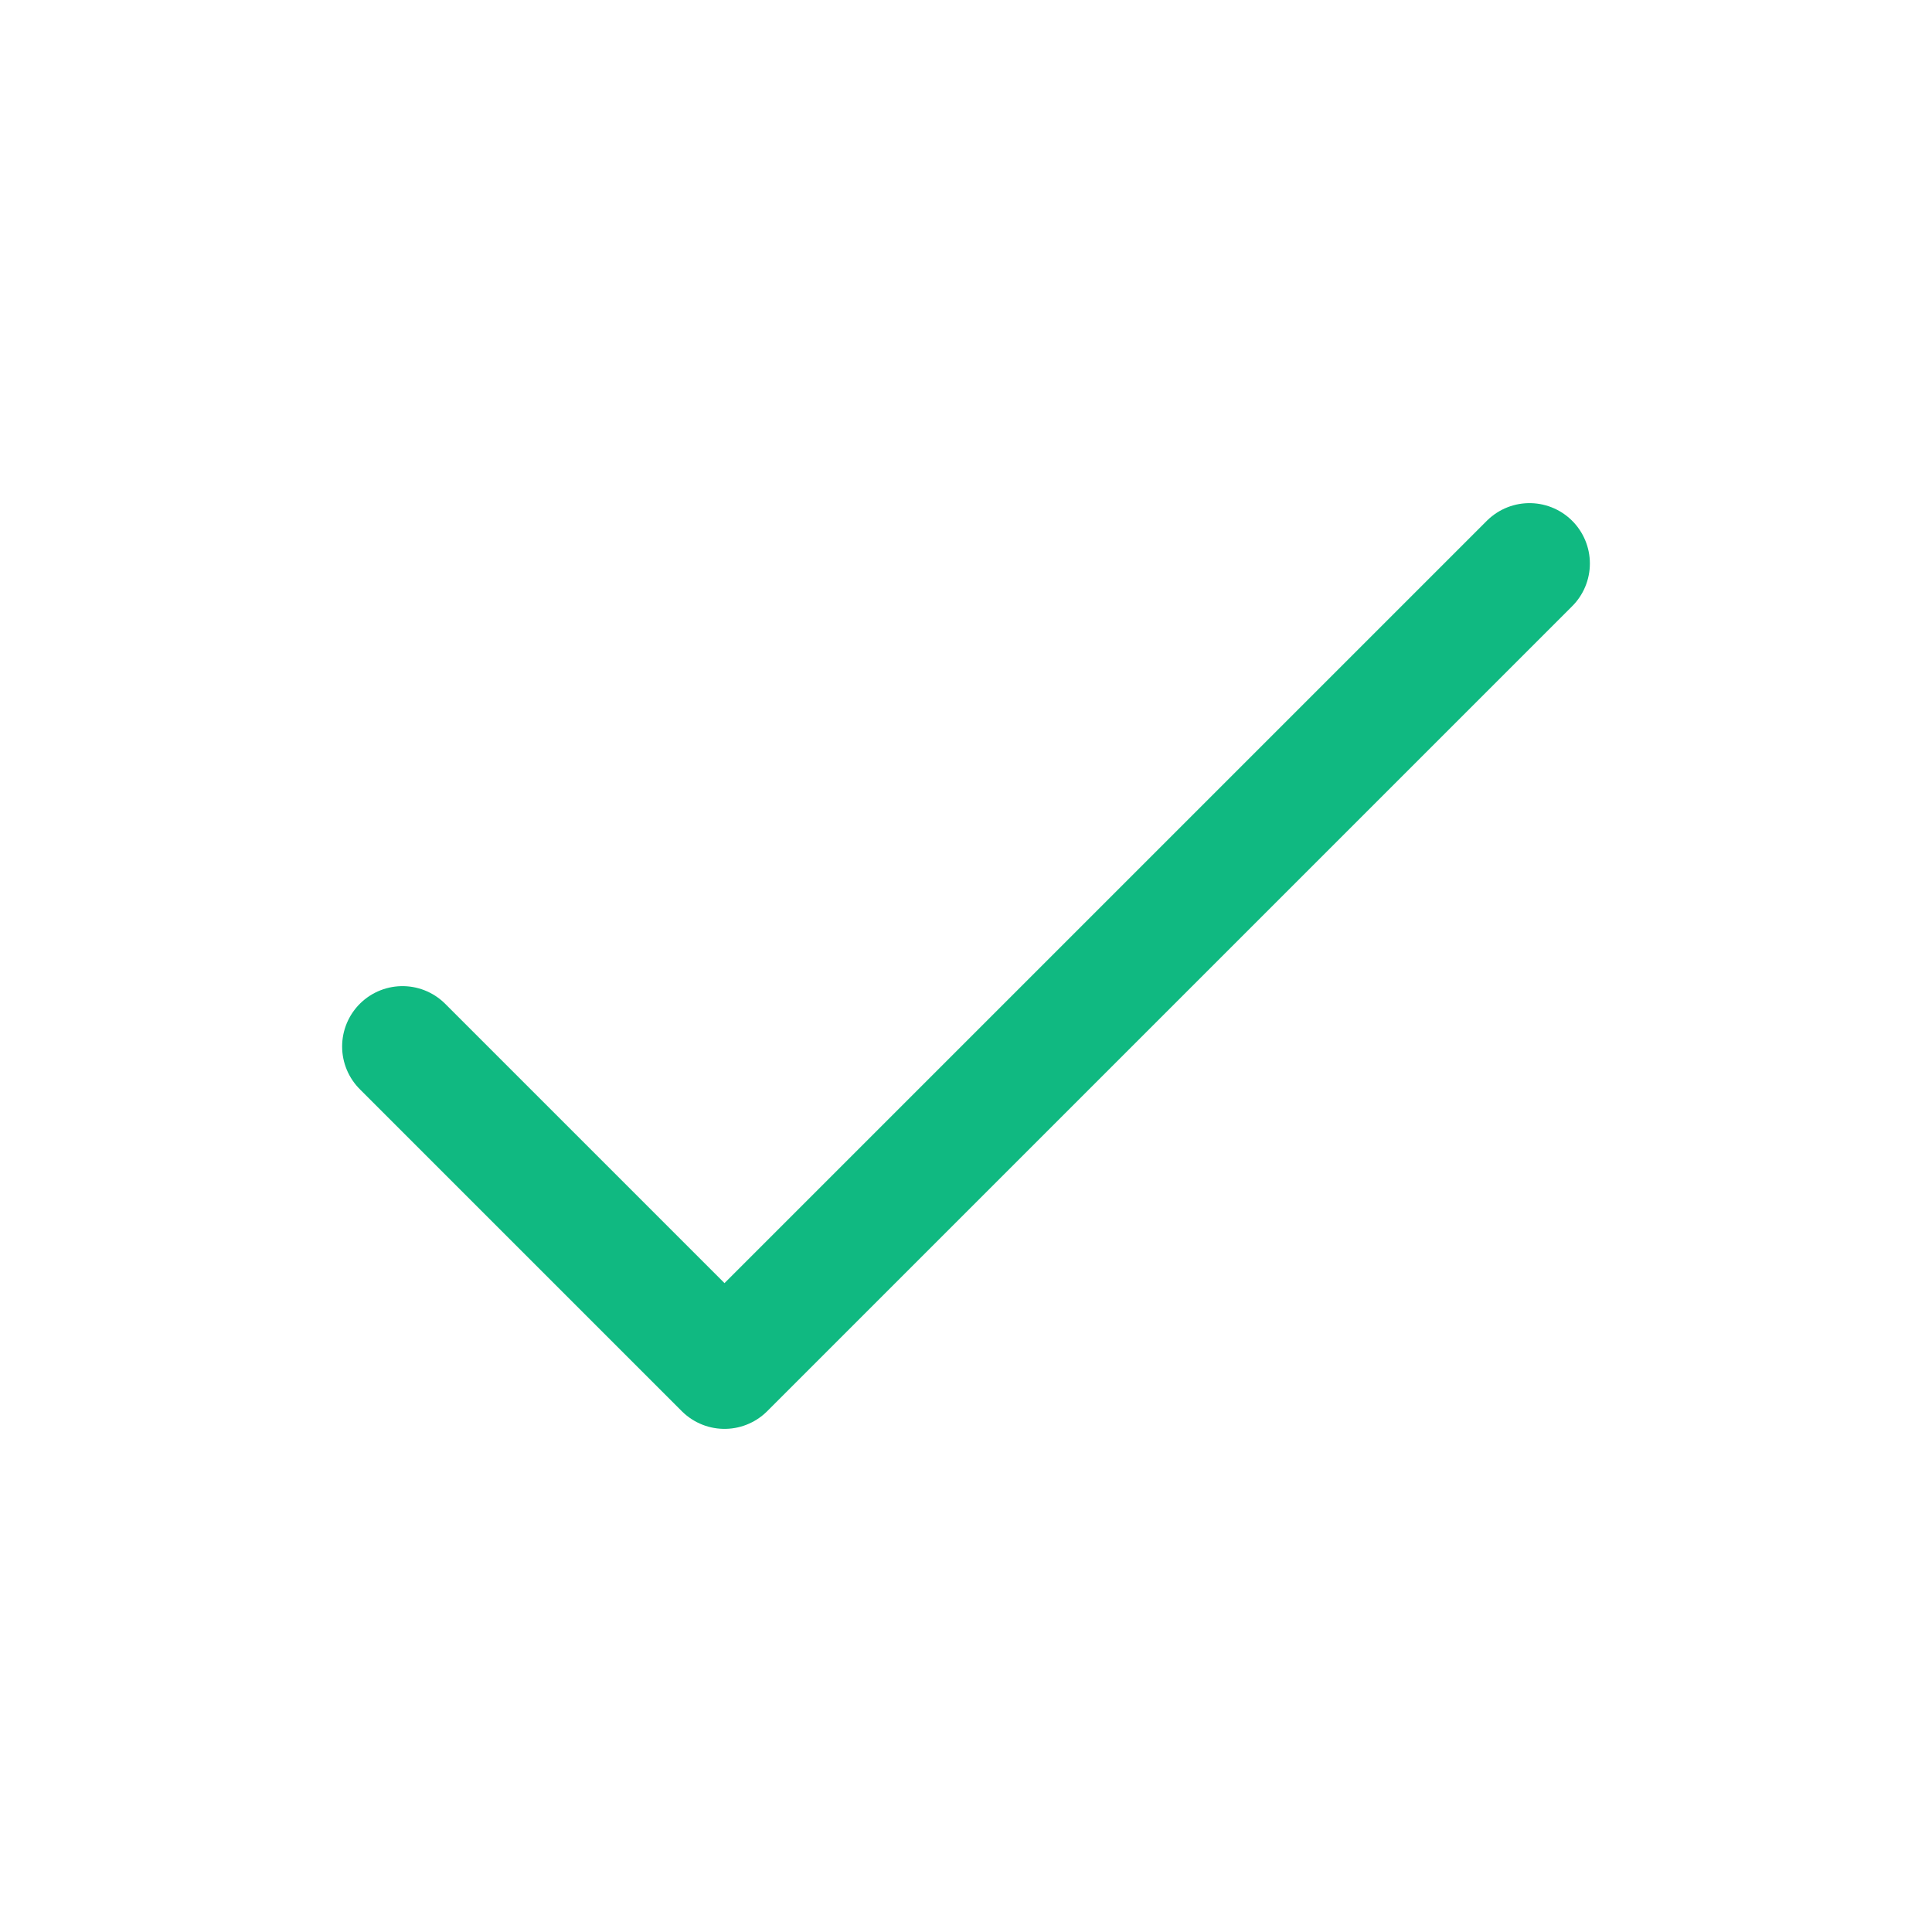
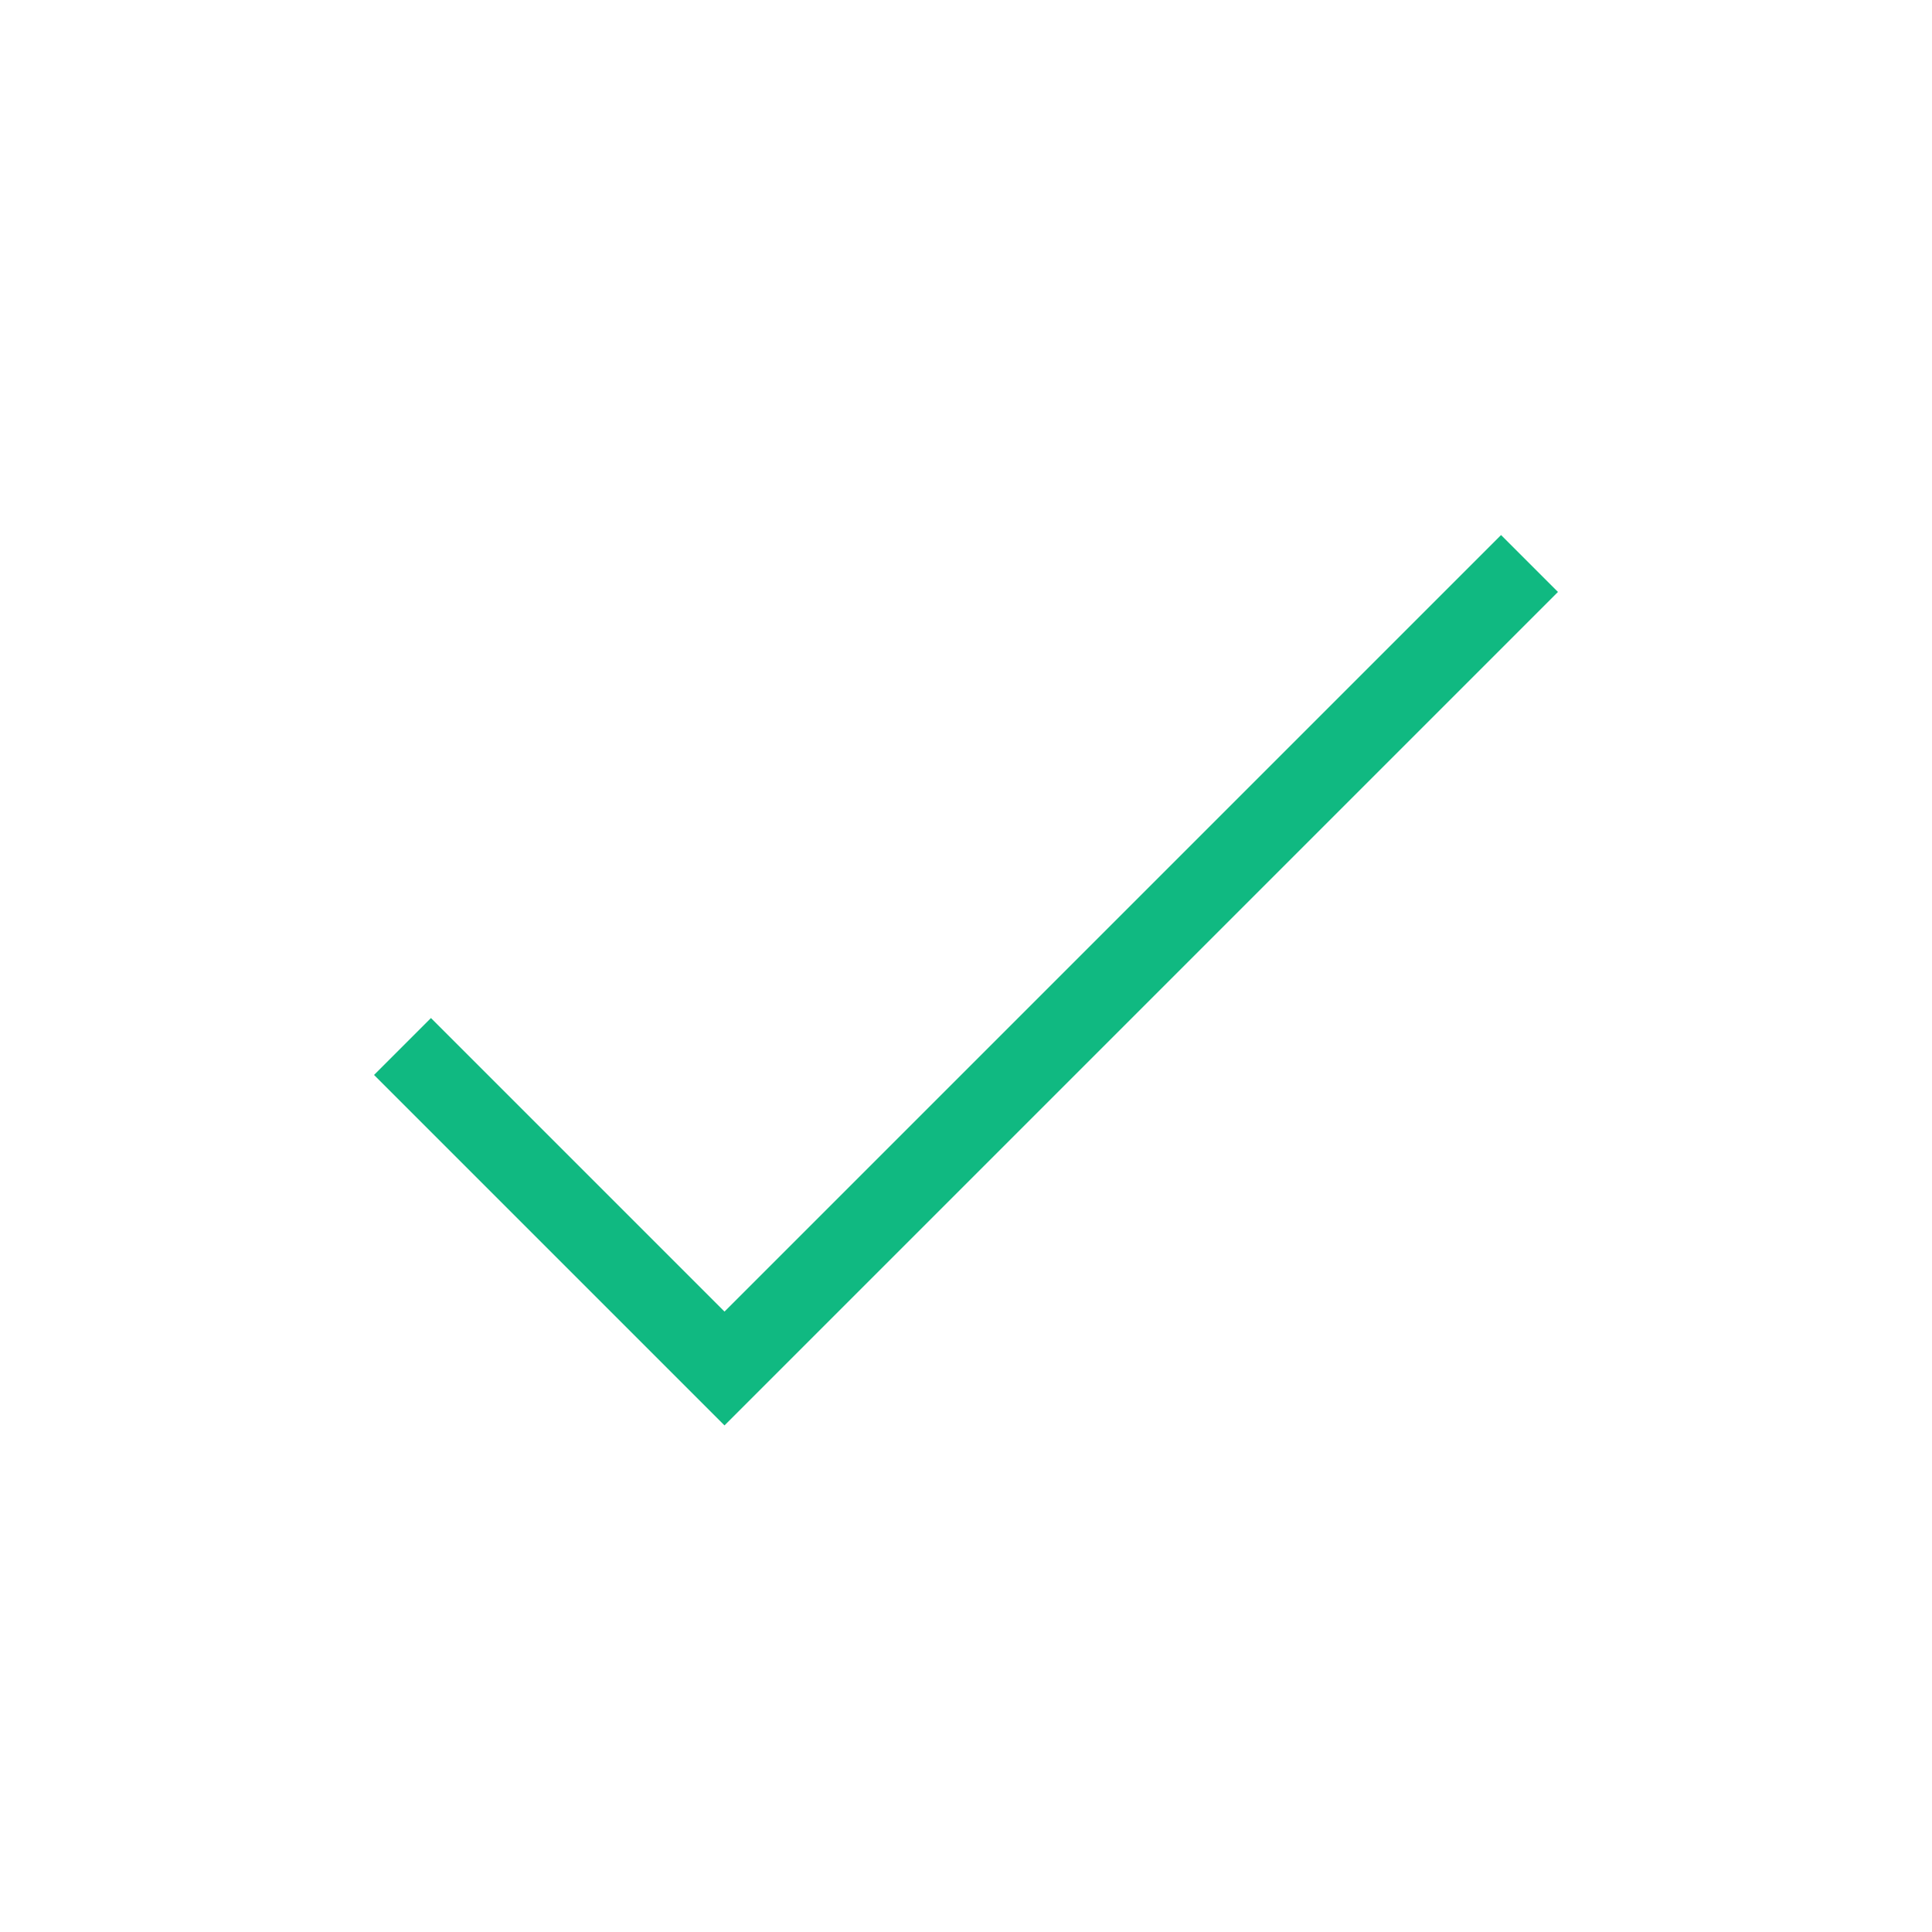
- <svg xmlns="http://www.w3.org/2000/svg" width="24px" height="24px" stroke-width="1.5" viewBox="0 0 24 24" fill="none" color="#10b981">
-   <path d="M5 13l4 4L19 7" stroke="#10b981" stroke-width="1.5" stroke-linecap="round" stroke-linejoin="round" />
+ <svg xmlns="http://www.w3.org/2000/svg" width="24px" height="24px" strokeWidth="1.5" viewBox="0 0 24 24" fill="none" color="#10b981">
+   <path d="M5 13l4 4L19 7" stroke="#10b981" strokeWidth="1.5" strokeLinecap="round" strokeLinejoin="round" />
</svg>
